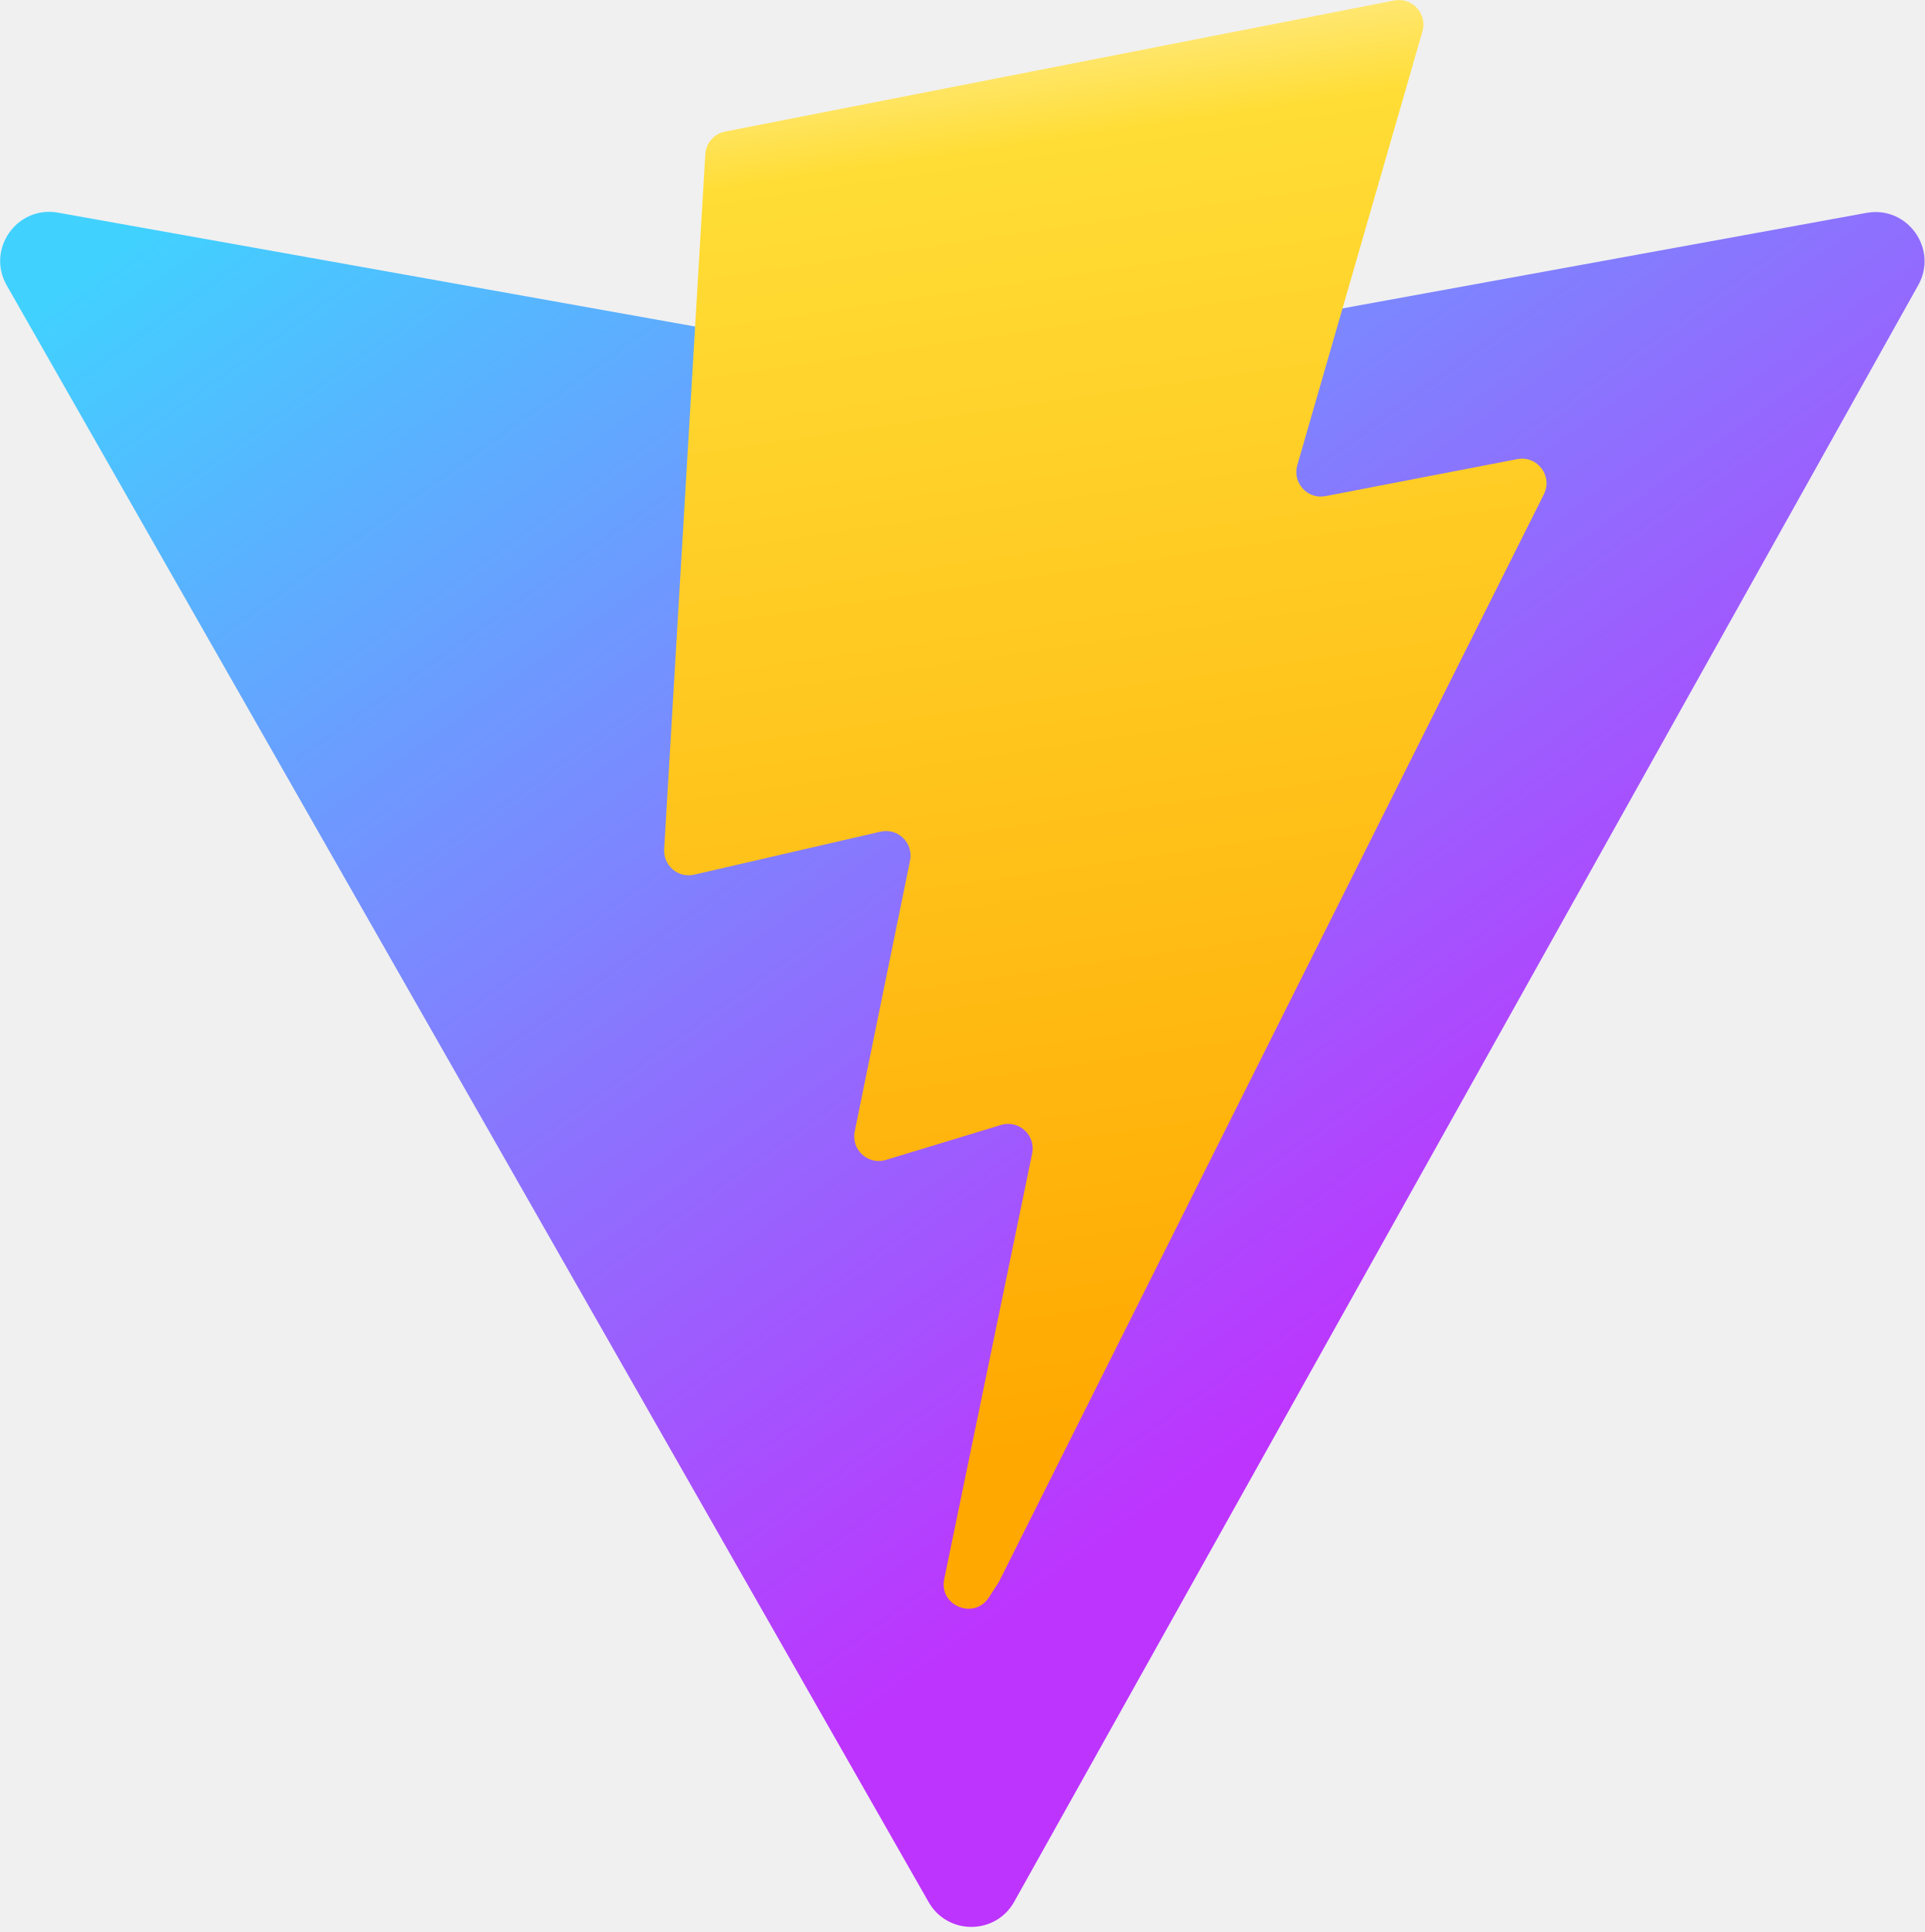
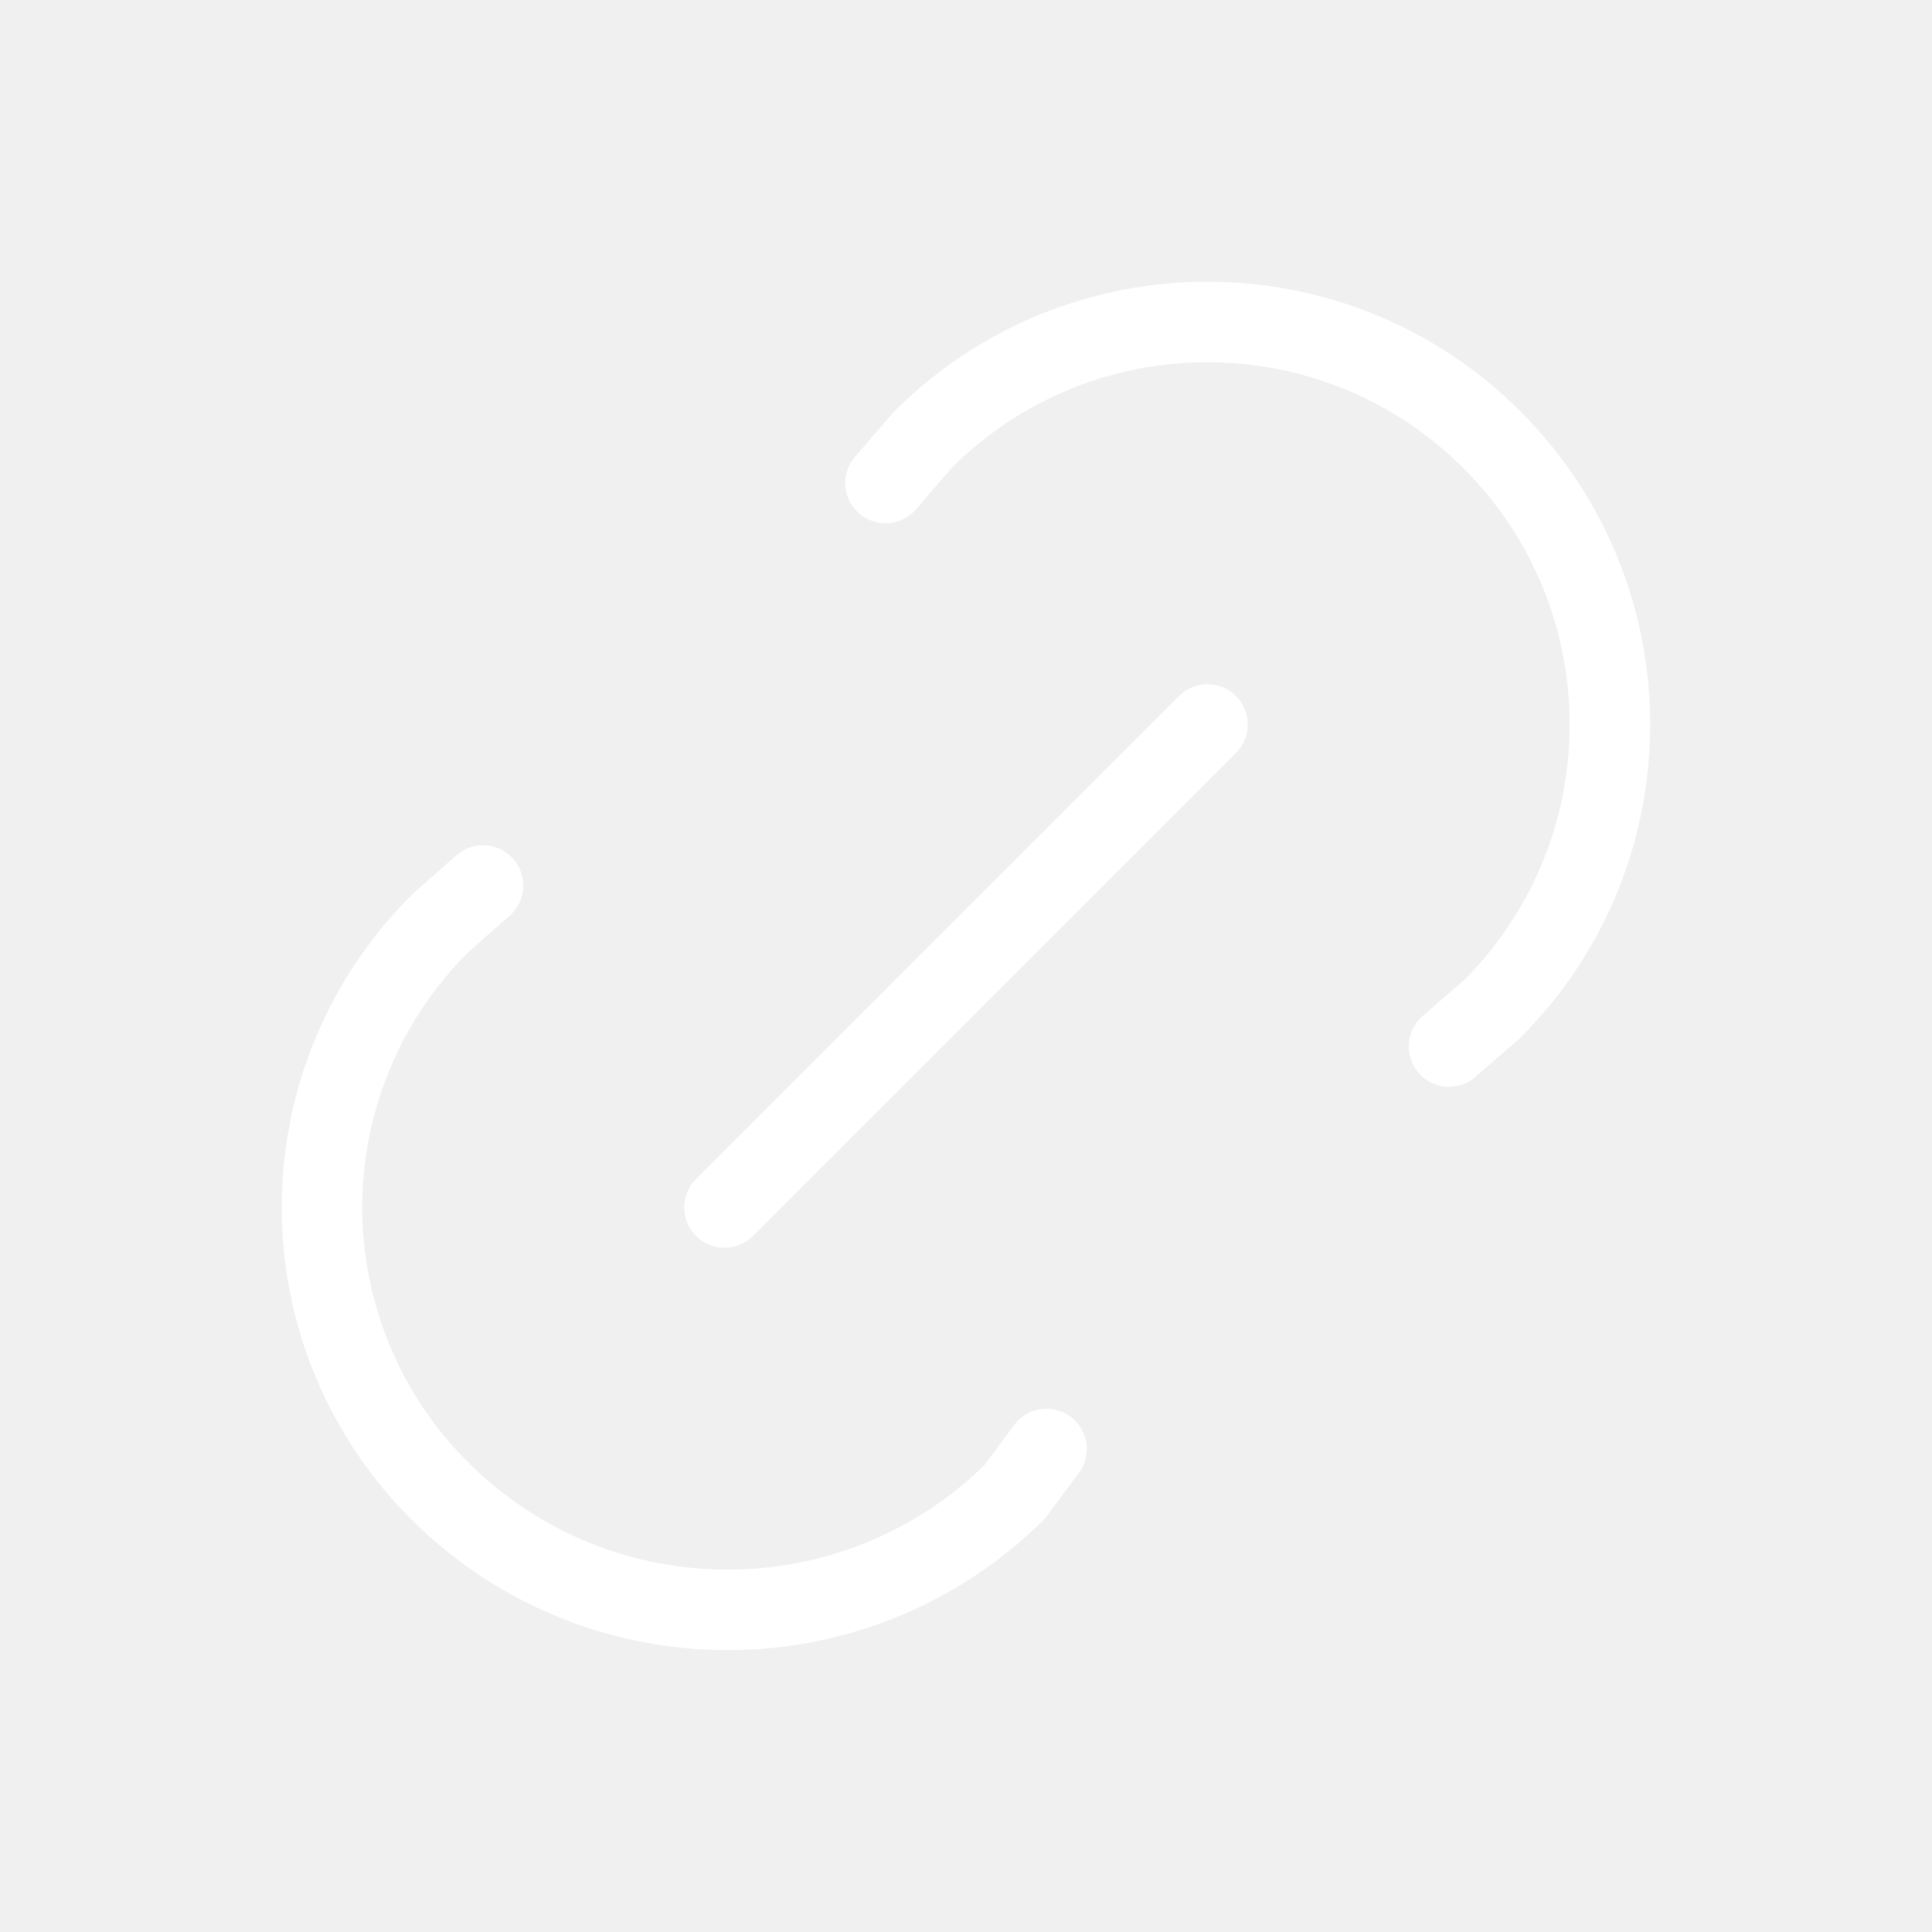
- <svg xmlns="http://www.w3.org/2000/svg" aria-hidden="true" role="img" class="iconify iconify--logos" width="31.88" height="32" preserveAspectRatio="xMidYMid meet" viewBox="0 0 256 257">
-   <defs>
-     <linearGradient id="IconifyId1813088fe1fbc01fb466" x1="-.828%" x2="57.636%" y1="7.652%" y2="78.411%">
-       <stop offset="0%" stop-color="#41D1FF" />
-       <stop offset="100%" stop-color="#BD34FE" />
-     </linearGradient>
-     <linearGradient id="IconifyId1813088fe1fbc01fb467" x1="43.376%" x2="50.316%" y1="2.242%" y2="89.03%">
-       <stop offset="0%" stop-color="#FFEA83" />
-       <stop offset="8.333%" stop-color="#FFDD35" />
-       <stop offset="100%" stop-color="#FFA800" />
-     </linearGradient>
-   </defs>
-   <path fill="url(#IconifyId1813088fe1fbc01fb466)" d="M255.153 37.938L134.897 252.976c-2.483 4.44-8.862 4.466-11.382.048L.875 37.958c-2.746-4.814 1.371-10.646 6.827-9.67l120.385 21.517a6.537 6.537 0 0 0 2.322-.004l117.867-21.483c5.438-.991 9.574 4.796 6.877 9.62Z" />
-   <path fill="url(#IconifyId1813088fe1fbc01fb467)" d="M185.432.063L96.44 17.501a3.268 3.268 0 0 0-2.634 3.014l-5.474 92.456a3.268 3.268 0 0 0 3.997 3.378l24.777-5.718c2.318-.535 4.413 1.507 3.936 3.838l-7.361 36.047c-.495 2.426 1.782 4.5 4.151 3.78l15.304-4.649c2.372-.72 4.652 1.36 4.15 3.788l-11.698 56.621c-.732 3.542 3.979 5.473 5.943 2.437l1.313-2.028l72.516-144.72c1.215-2.423-.88-5.186-3.54-4.672l-25.505 4.922c-2.396.462-4.435-1.77-3.759-4.114l16.646-57.705c.677-2.35-1.37-4.583-3.769-4.113Z" />
+ <svg xmlns="http://www.w3.org/2000/svg" width="44" height="44" viewBox="0 0 24 24" stroke="#ffffff" fill="none" stroke-linecap="round" stroke-linejoin="round">
+   <path stroke="none" d="M0 0h24v24H0z" fill="none" />
+   <path d="M9 15l6 -6" />
+   <path d="M11 6l.463 -.536a5 5 0 0 1 7.071 7.072l-.534 .464" />
+   <path d="M13 18l-.397 .534a5.068 5.068 0 0 1 -7.127 0a4.972 4.972 0 0 1 0 -7.071l.524 -.463" />
</svg>
